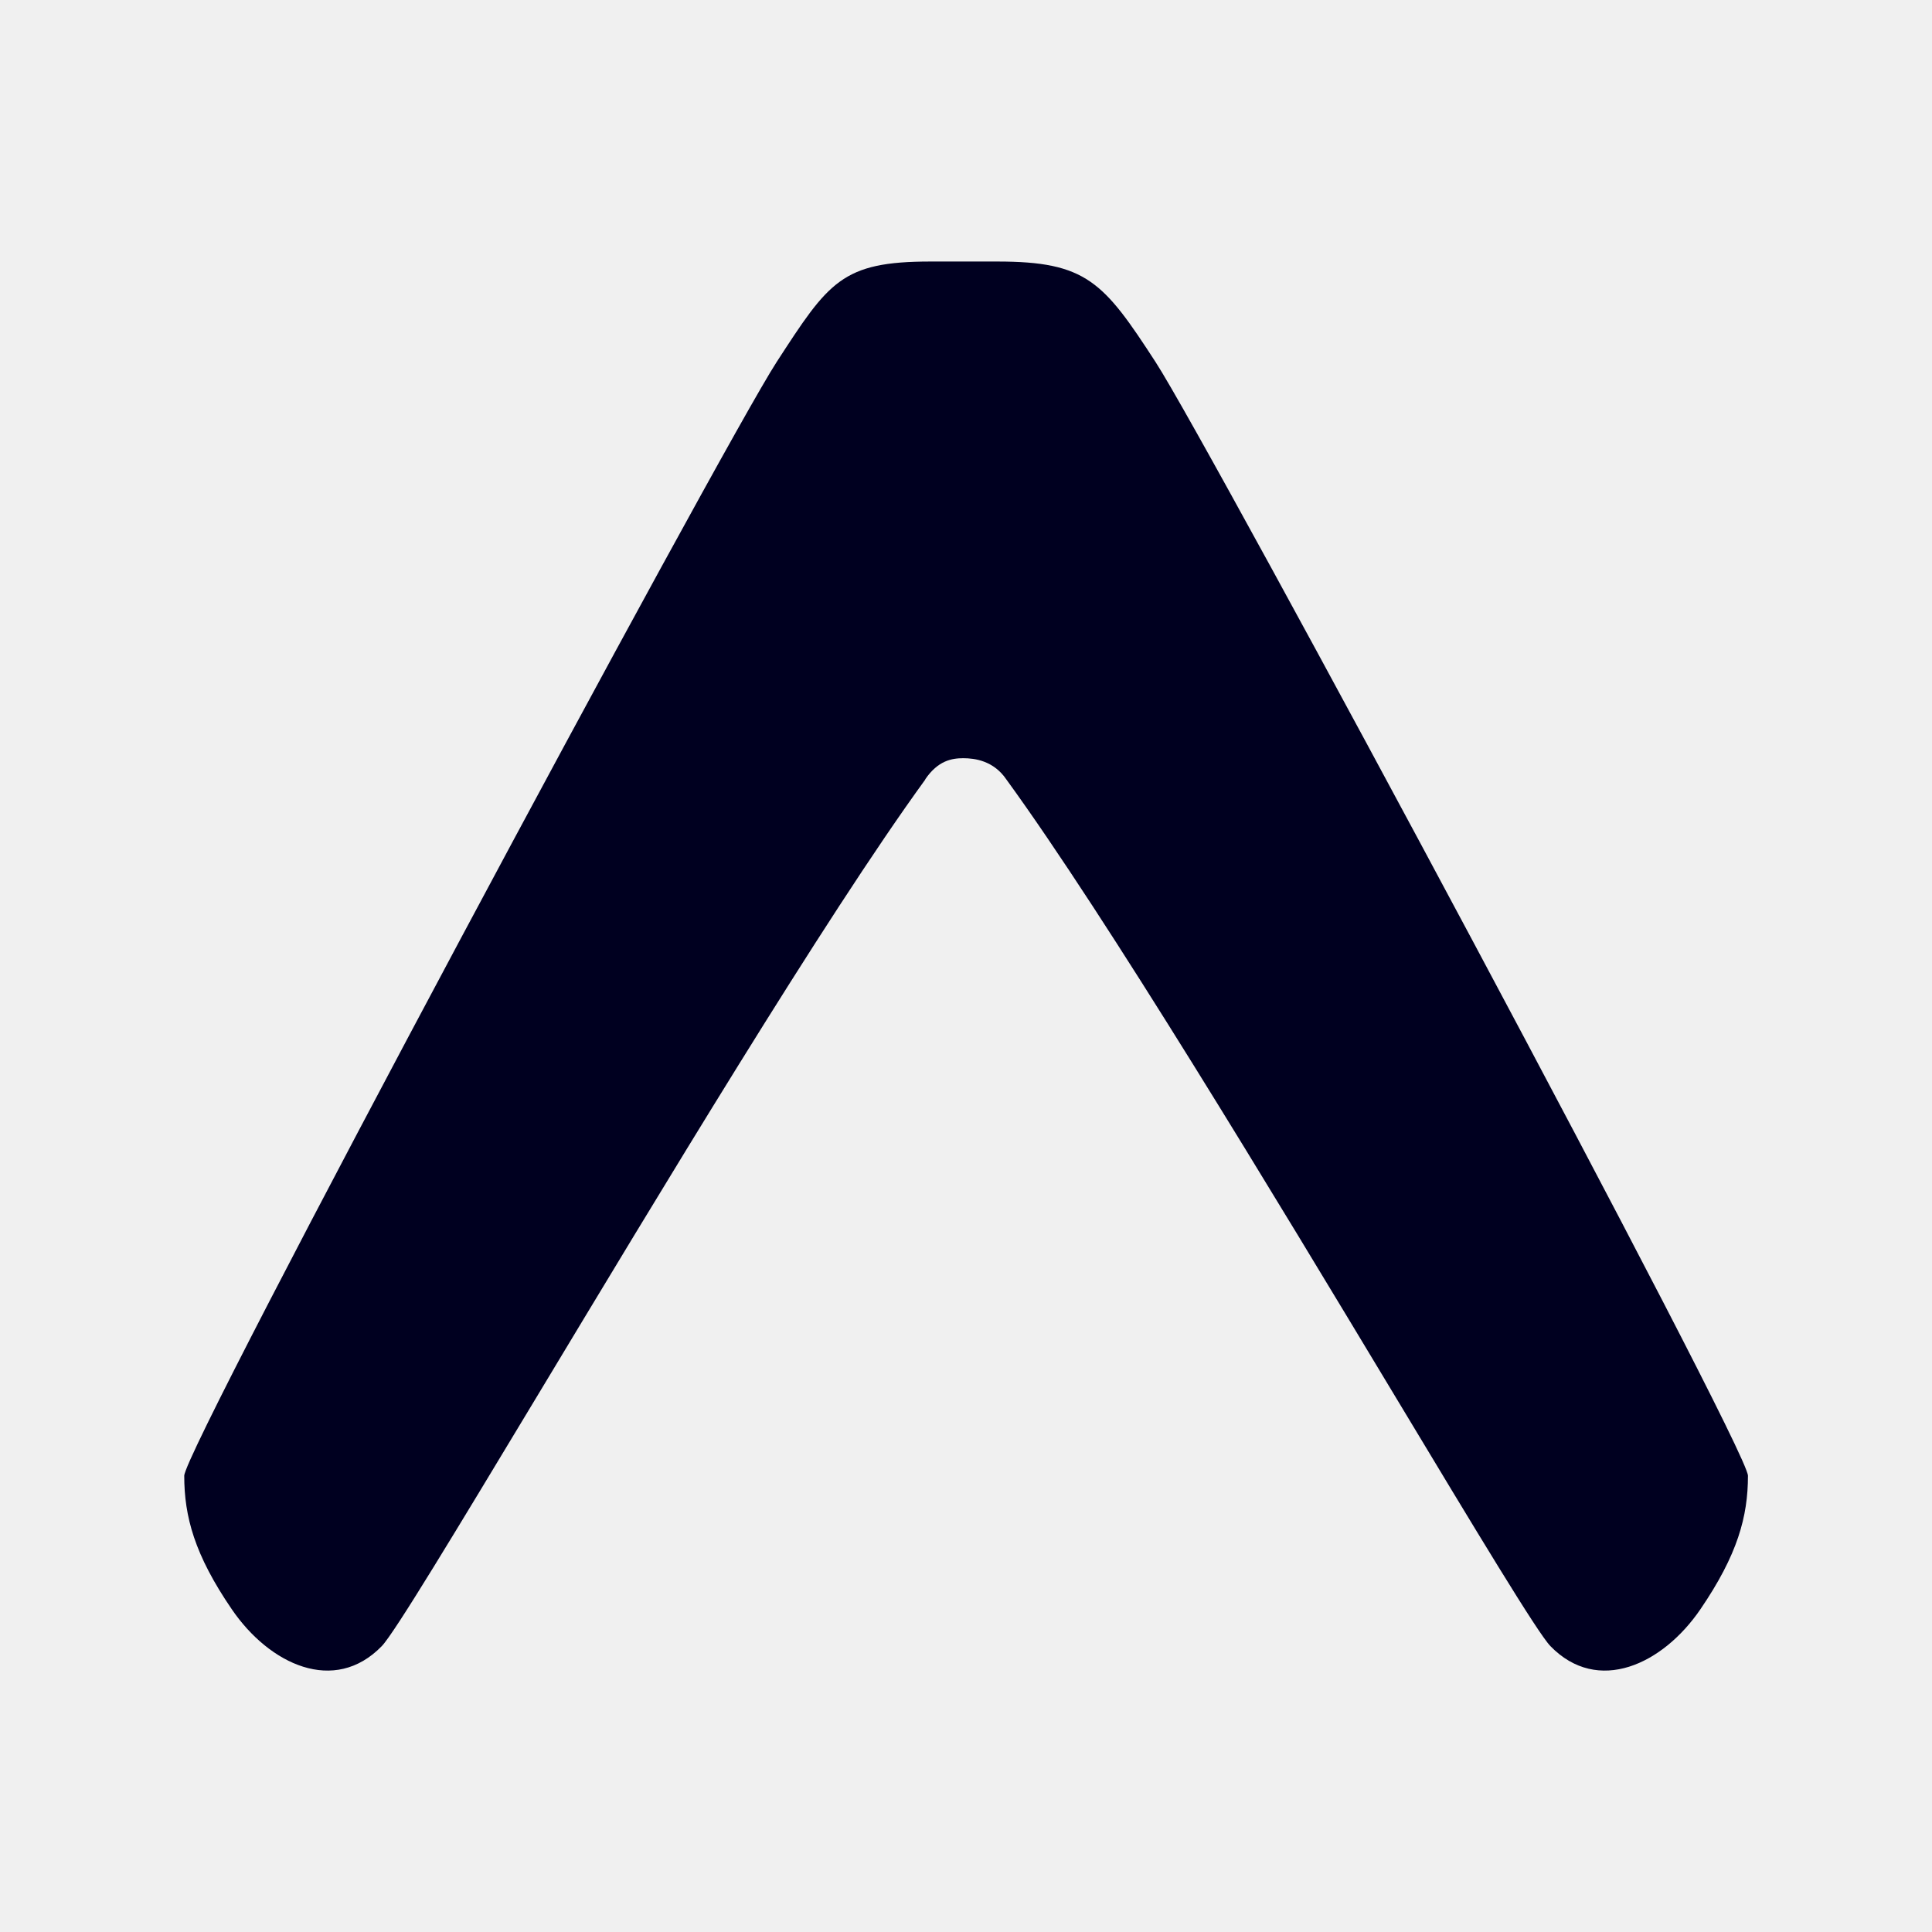
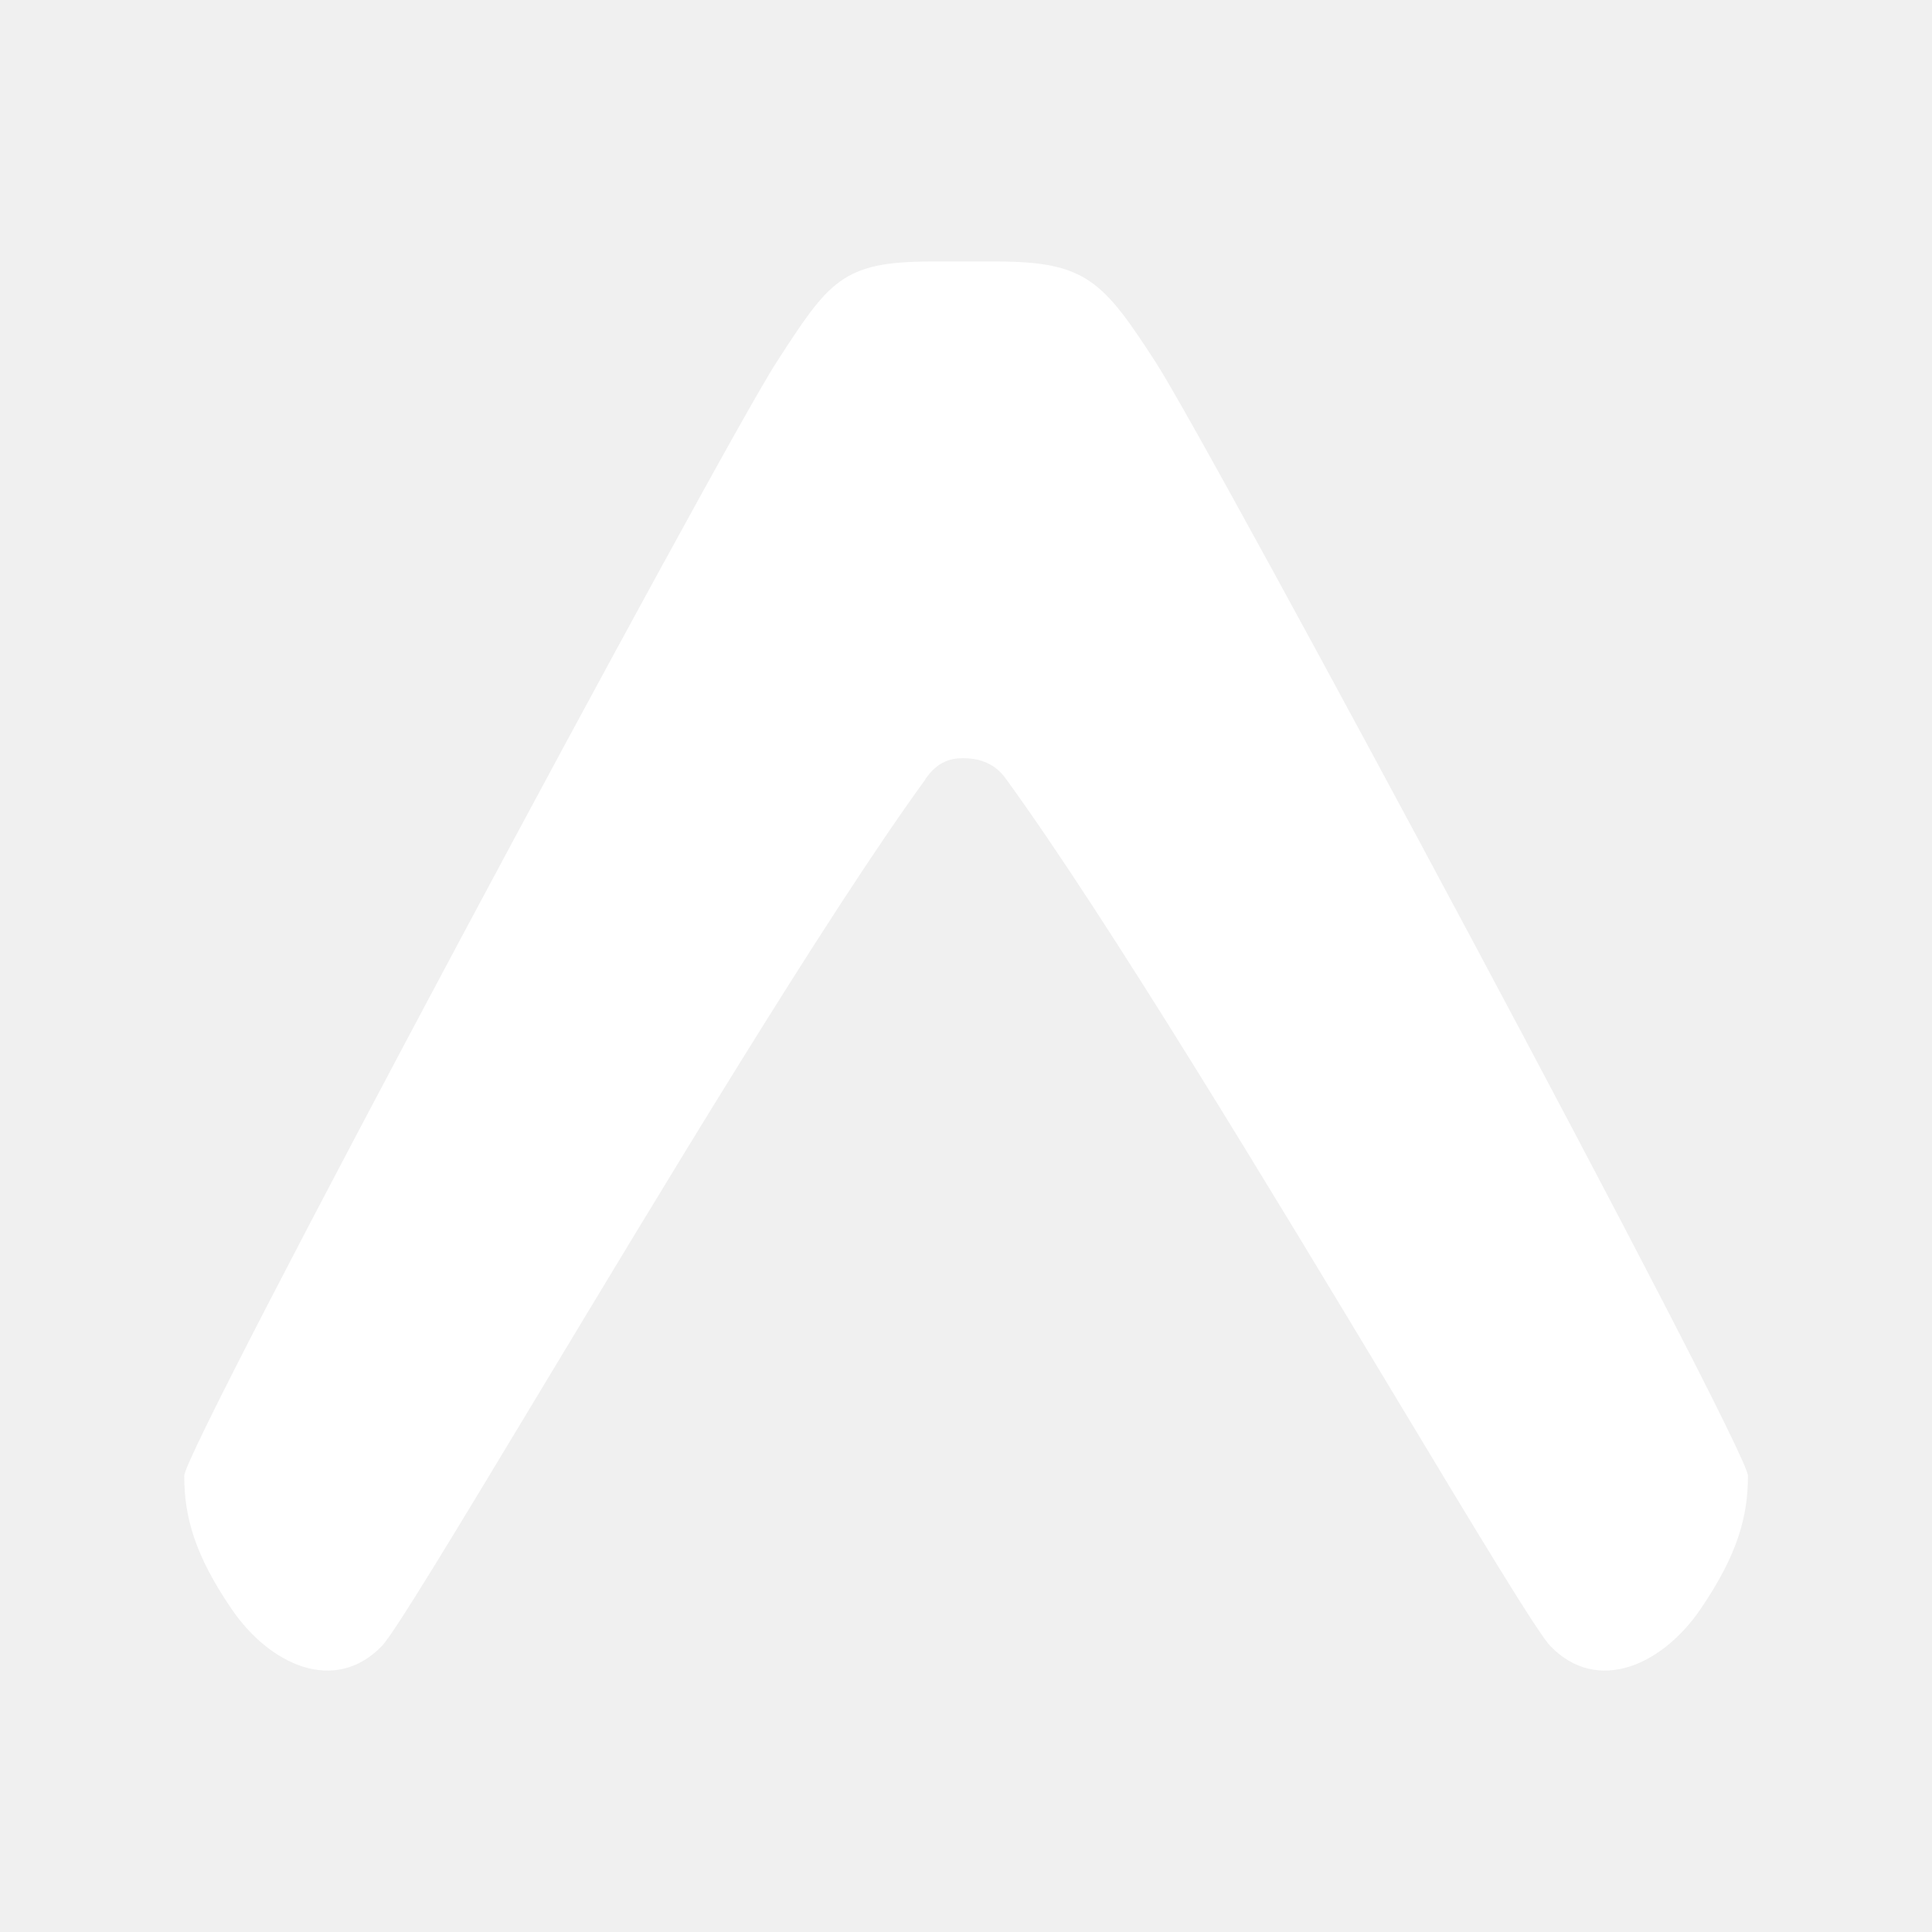
- <svg xmlns="http://www.w3.org/2000/svg" id="Capa_2" viewBox="0 0 192 192">
+ <svg xmlns="http://www.w3.org/2000/svg" width="192" height="192" viewBox="0 0 192 192" fill="none">
+   <g clip-path="url(#clip0_468_1745)">
+     <path d="M91.94 77.46C93.21 75.58 94.6 75.35 95.73 75.35C96.86 75.35 98.74 75.59 100.01 77.46C110.03 91.24 126.56 118.69 138.76 138.95C146.71 152.16 152.82 162.3 154.08 163.59C158.79 168.44 165.24 165.42 168.99 159.92C172.68 154.51 173.71 150.71 173.71 146.66C173.71 143.9 120.23 44.27 114.84 35.98C109.66 28 107.97 25.99 99.11 25.99H92.48C83.64 25.99 82.36 28 77.18 35.98C71.79 44.27 18.31 143.9 18.31 146.66C18.31 150.71 19.33 154.51 23.03 159.92C26.78 165.42 33.23 168.44 37.94 163.59C39.19 162.3 45.3 152.16 53.26 138.95C65.46 118.7 81.94 91.25 91.96 77.46H91.94Z" fill="white" />
+   </g>
  <defs>
-     <style>.cls-1{fill:none;}.cls-2{fill:#000020;}</style>
+     <clipPath id="clip0_468_1745">
+       <rect width="192" height="192" fill="white" />
+     </clipPath>
  </defs>
-   <g id="outline">
-     <rect class="cls-1" width="192" height="192" />
-     <rect class="cls-1" width="192" height="192" />
-   </g>
-   <g id="icons">
-     <path class="cls-2" d="M91.94,77.46c1.27-1.88,2.66-2.11,3.79-2.11s3.01,.24,4.28,2.11c10.02,13.78,26.55,41.23,38.75,61.49,7.95,13.21,14.06,23.35,15.32,24.64,4.71,4.85,11.16,1.83,14.91-3.67,3.69-5.41,4.72-9.21,4.72-13.26,0-2.76-53.48-102.39-58.87-110.68-5.18-7.98-6.87-9.99-15.73-9.99h-6.63c-8.84,0-10.12,2.01-15.3,9.99-5.39,8.29-58.87,107.92-58.87,110.68,0,4.05,1.02,7.85,4.72,13.26,3.75,5.5,10.2,8.52,14.91,3.67,1.25-1.29,7.36-11.43,15.32-24.64,12.2-20.25,28.68-47.7,38.7-61.49Z" />
-   </g>
</svg>
